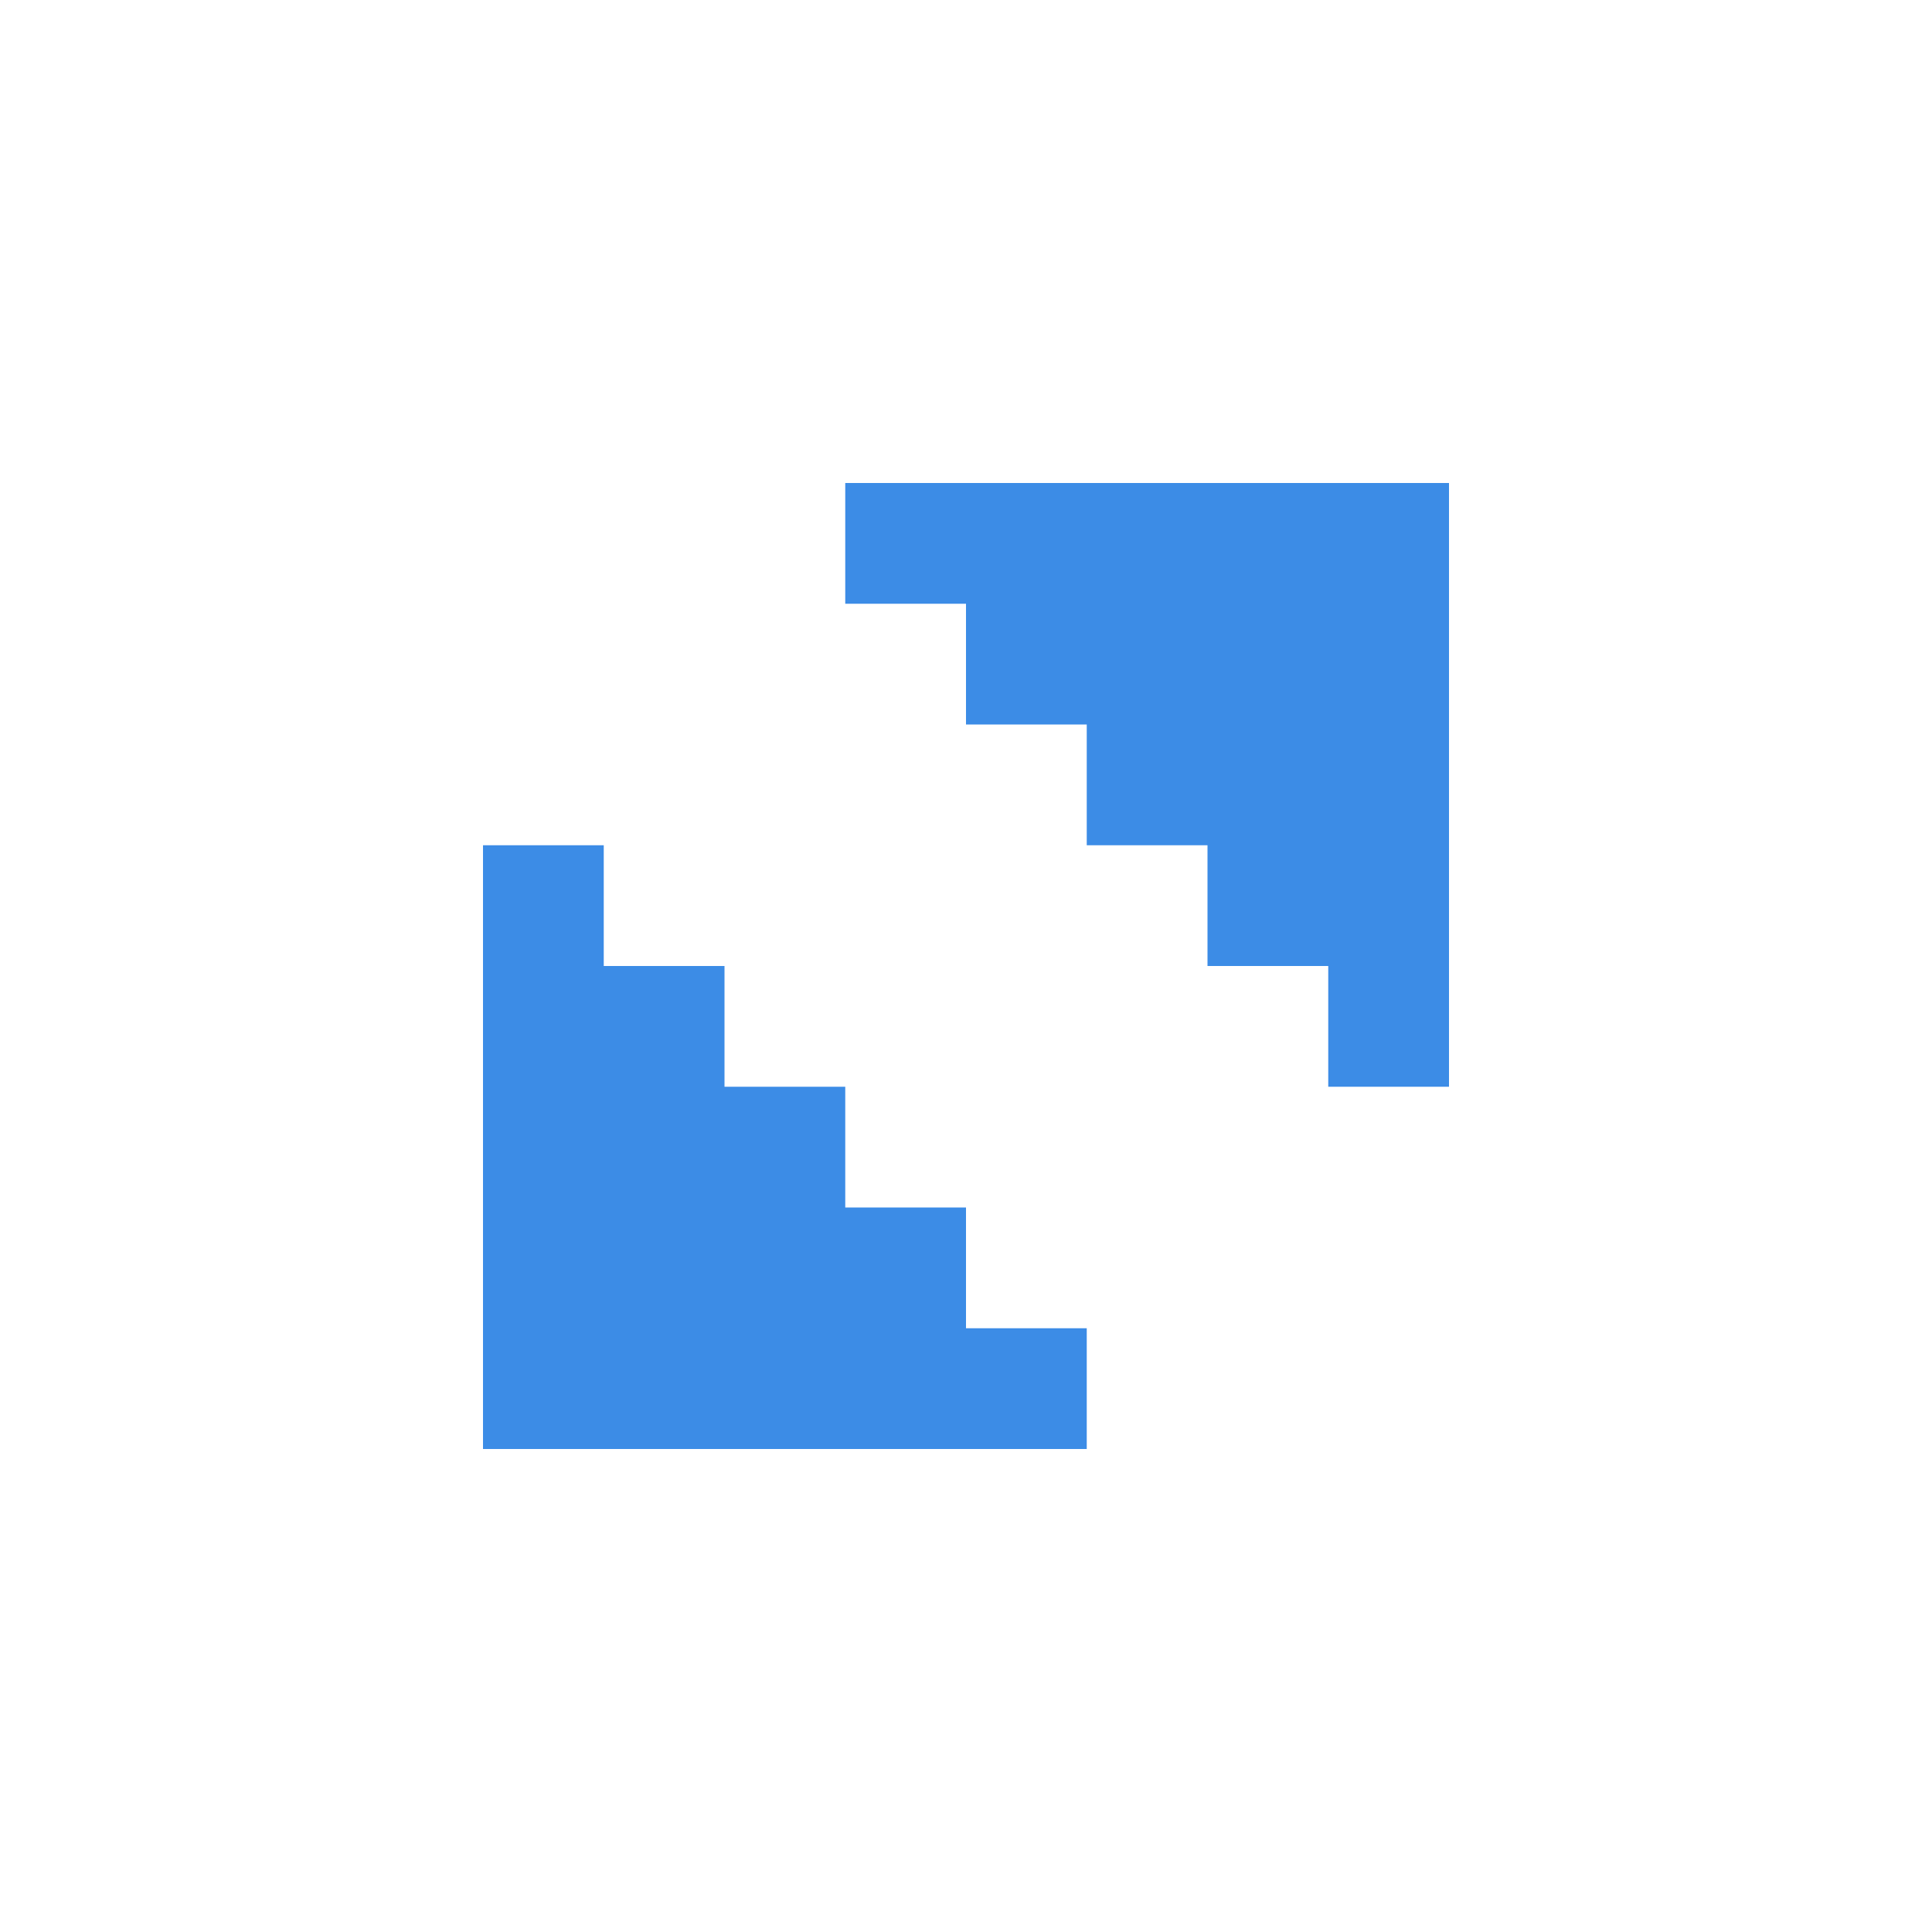
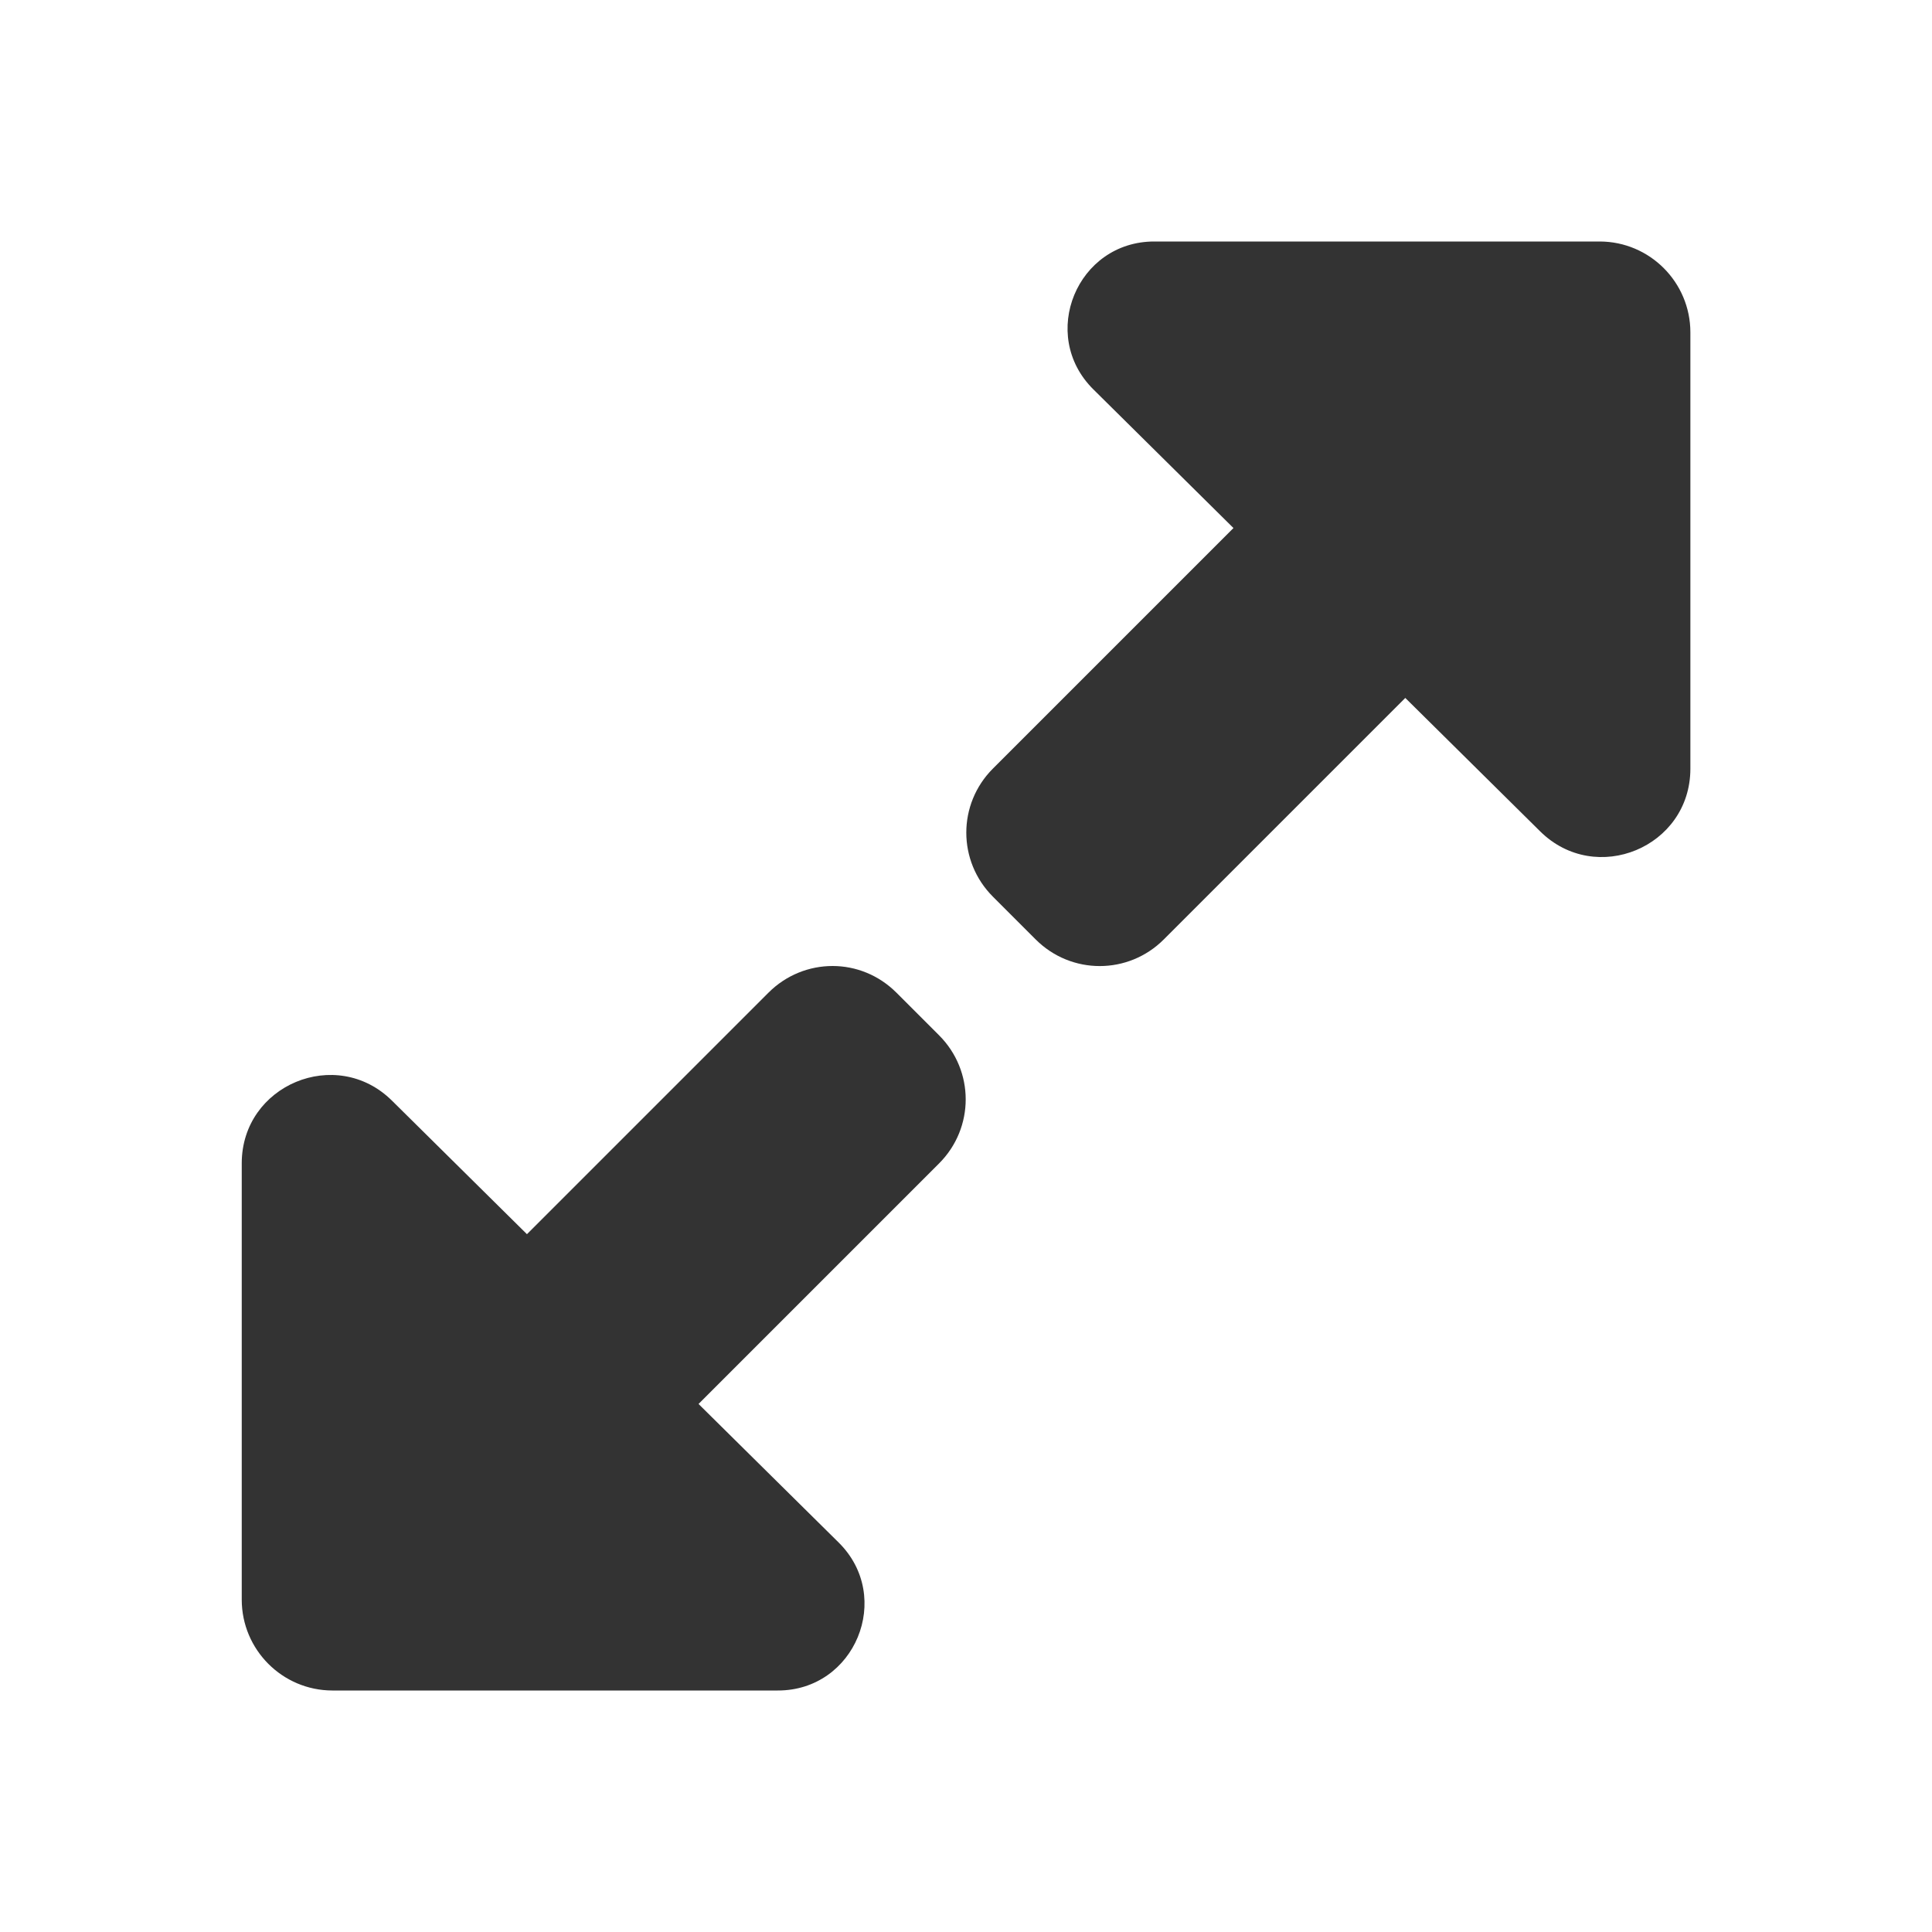
<svg xmlns="http://www.w3.org/2000/svg" height="16px" viewBox="0 0 16 16" width="16px" version="1.1" id="svg4" xml:space="preserve">
  <defs id="defs8">
    <style type="text/css" id="current-color-scheme-36">
      .ColorScheme-Text {
        color:#eff0f1;
      }
      .ColorScheme-NegativeText {
        color:#da4453;
      }
      </style>
    <style type="text/css" id="current-color-scheme-367">
      .ColorScheme-Text {
        color:#eff0f1;
      }
      .ColorScheme-NegativeText {
        color:#da4453;
      }
      </style>
    <style type="text/css" id="current-color-scheme-5">
      .ColorScheme-Text {
        color:#eff0f1;
      }
      .ColorScheme-NegativeText {
        color:#da4453;
      }
      </style>
    <style type="text/css" id="current-color-scheme-36-3">
      .ColorScheme-Text {
        color:#eff0f1;
      }
      .ColorScheme-NegativeText {
        color:#da4453;
      }
      </style>
    <style type="text/css" id="current-color-scheme-62">
      .ColorScheme-Text {
        color:#eff0f1;
      }
      .ColorScheme-NegativeText {
        color:#da4453;
      }
      </style>
    <style type="text/css" id="current-color-scheme-5-9">
      .ColorScheme-Text {
        color:#eff0f1;
      }
      .ColorScheme-NegativeText {
        color:#da4453;
      }
      </style>
    <style type="text/css" id="current-color-scheme-36-3-1">
      .ColorScheme-Text {
        color:#eff0f1;
      }
      .ColorScheme-NegativeText {
        color:#da4453;
      }
      </style>
  </defs>
  <style type="text/css" id="current-color-scheme">
        .ColorScheme-Text {
            color:#eff0f1;
        }
    </style>
  <style type="text/css" id="current-color-scheme-535">
        .ColorScheme-Text {
            color:#eff0f1;
        }
    </style>
  <style type="text/css" id="current-color-scheme-53">
        .ColorScheme-Text {
            color:#eff0f1;
        }
    </style>
  <style type="text/css" id="current-color-scheme-3">
        .ColorScheme-Text {
            color:#eff0f1;
        }
    </style>
  <style type="text/css" id="current-color-scheme-3-5">
        .ColorScheme-Text {
            color:#eff0f1;
        }
    </style>
  <style type="text/css" id="current-color-scheme-3-3">
        .ColorScheme-Text {
            color:#eff0f1;
        }
    </style>
  <style type="text/css" id="current-color-scheme-36-35">
        .ColorScheme-Text {
            color:#eff0f1;
        }
    </style>
  <style type="text/css" id="current-color-scheme-6">
        .ColorScheme-Text {
            color:#eff0f1;
        }
    </style>
  <style type="text/css" id="current-color-scheme-3-7">
        .ColorScheme-Text {
            color:#eff0f1;
        }
    </style>
  <style type="text/css" id="current-color-scheme-3-2">
        .ColorScheme-Text {
            color:#eff0f1;
        }
    </style>
  <style type="text/css" id="current-color-scheme-3-3-7">
        .ColorScheme-Text {
            color:#eff0f1;
        }
    </style>
  <style type="text/css" id="current-color-scheme-36-0">
        .ColorScheme-Text {
            color:#eff0f1;
        }
    </style>
  <style type="text/css" id="current-color-scheme-6-9">
        .ColorScheme-Text {
            color:#eff0f1;
        }
    </style>
  <style type="text/css" id="current-color-scheme-3-7-3">
        .ColorScheme-Text {
            color:#eff0f1;
        }
    </style>
-   <path id="rect1" style="fill:#3c8ce6;stroke-width:2.236;fill-opacity:1" d="m 7,4 v 1 h 1 v 1 h 1 v 1 h 1 v 1 h 1 v 1 h 1 V 5 4 h -1 z" />
-   <path id="path3" style="fill:#3c8ce6;stroke-width:2.236;fill-opacity:1" d="M 9,12 V 11 H 8 V 10 H 7 V 9 H 6 V 8 H 5 V 7 H 4 v 4 1 h 1 z" />
+   <path id="path1-0" style="fill:#333333;fill-opacity:1;stroke-width:4;stroke-linecap:round;stroke-linejoin:round;-inkscape-stroke:none" d="M 9.561,2 C 8.92,1.998 8.599,2.774 9.055,3.225 l 1.16,1.148 -1.992,1.992 c -0.294,0.294 -0.294,0.767 0,1.061 l 0.354,0.354 c 0.294,0.294 0.767,0.294 1.061,0 l 2,-2 1.117,1.105 c 0.461,0.456 1.243,0.131 1.244,-0.518 V 2.752 c -3.29e-4,-0.414 -0.336,-0.751 -0.75,-0.752 z m -2.666,6 c -0.192,-1e-7 -0.384,0.074 -0.531,0.221 l -2,2 L 3.246,9.115 C 2.785,8.659 2.003,8.985 2.002,9.633 v 3.615 c 3.29e-4,0.414 0.336,0.751 0.75,0.752 h 3.688 c 0.641,0.002 0.961,-0.774 0.506,-1.225 L 5.785,11.627 7.777,9.635 c 0.294,-0.294 0.294,-0.767 0,-1.061 L 7.424,8.221 C 7.277,8.074 7.086,8 6.895,8 Z" />
</svg>
